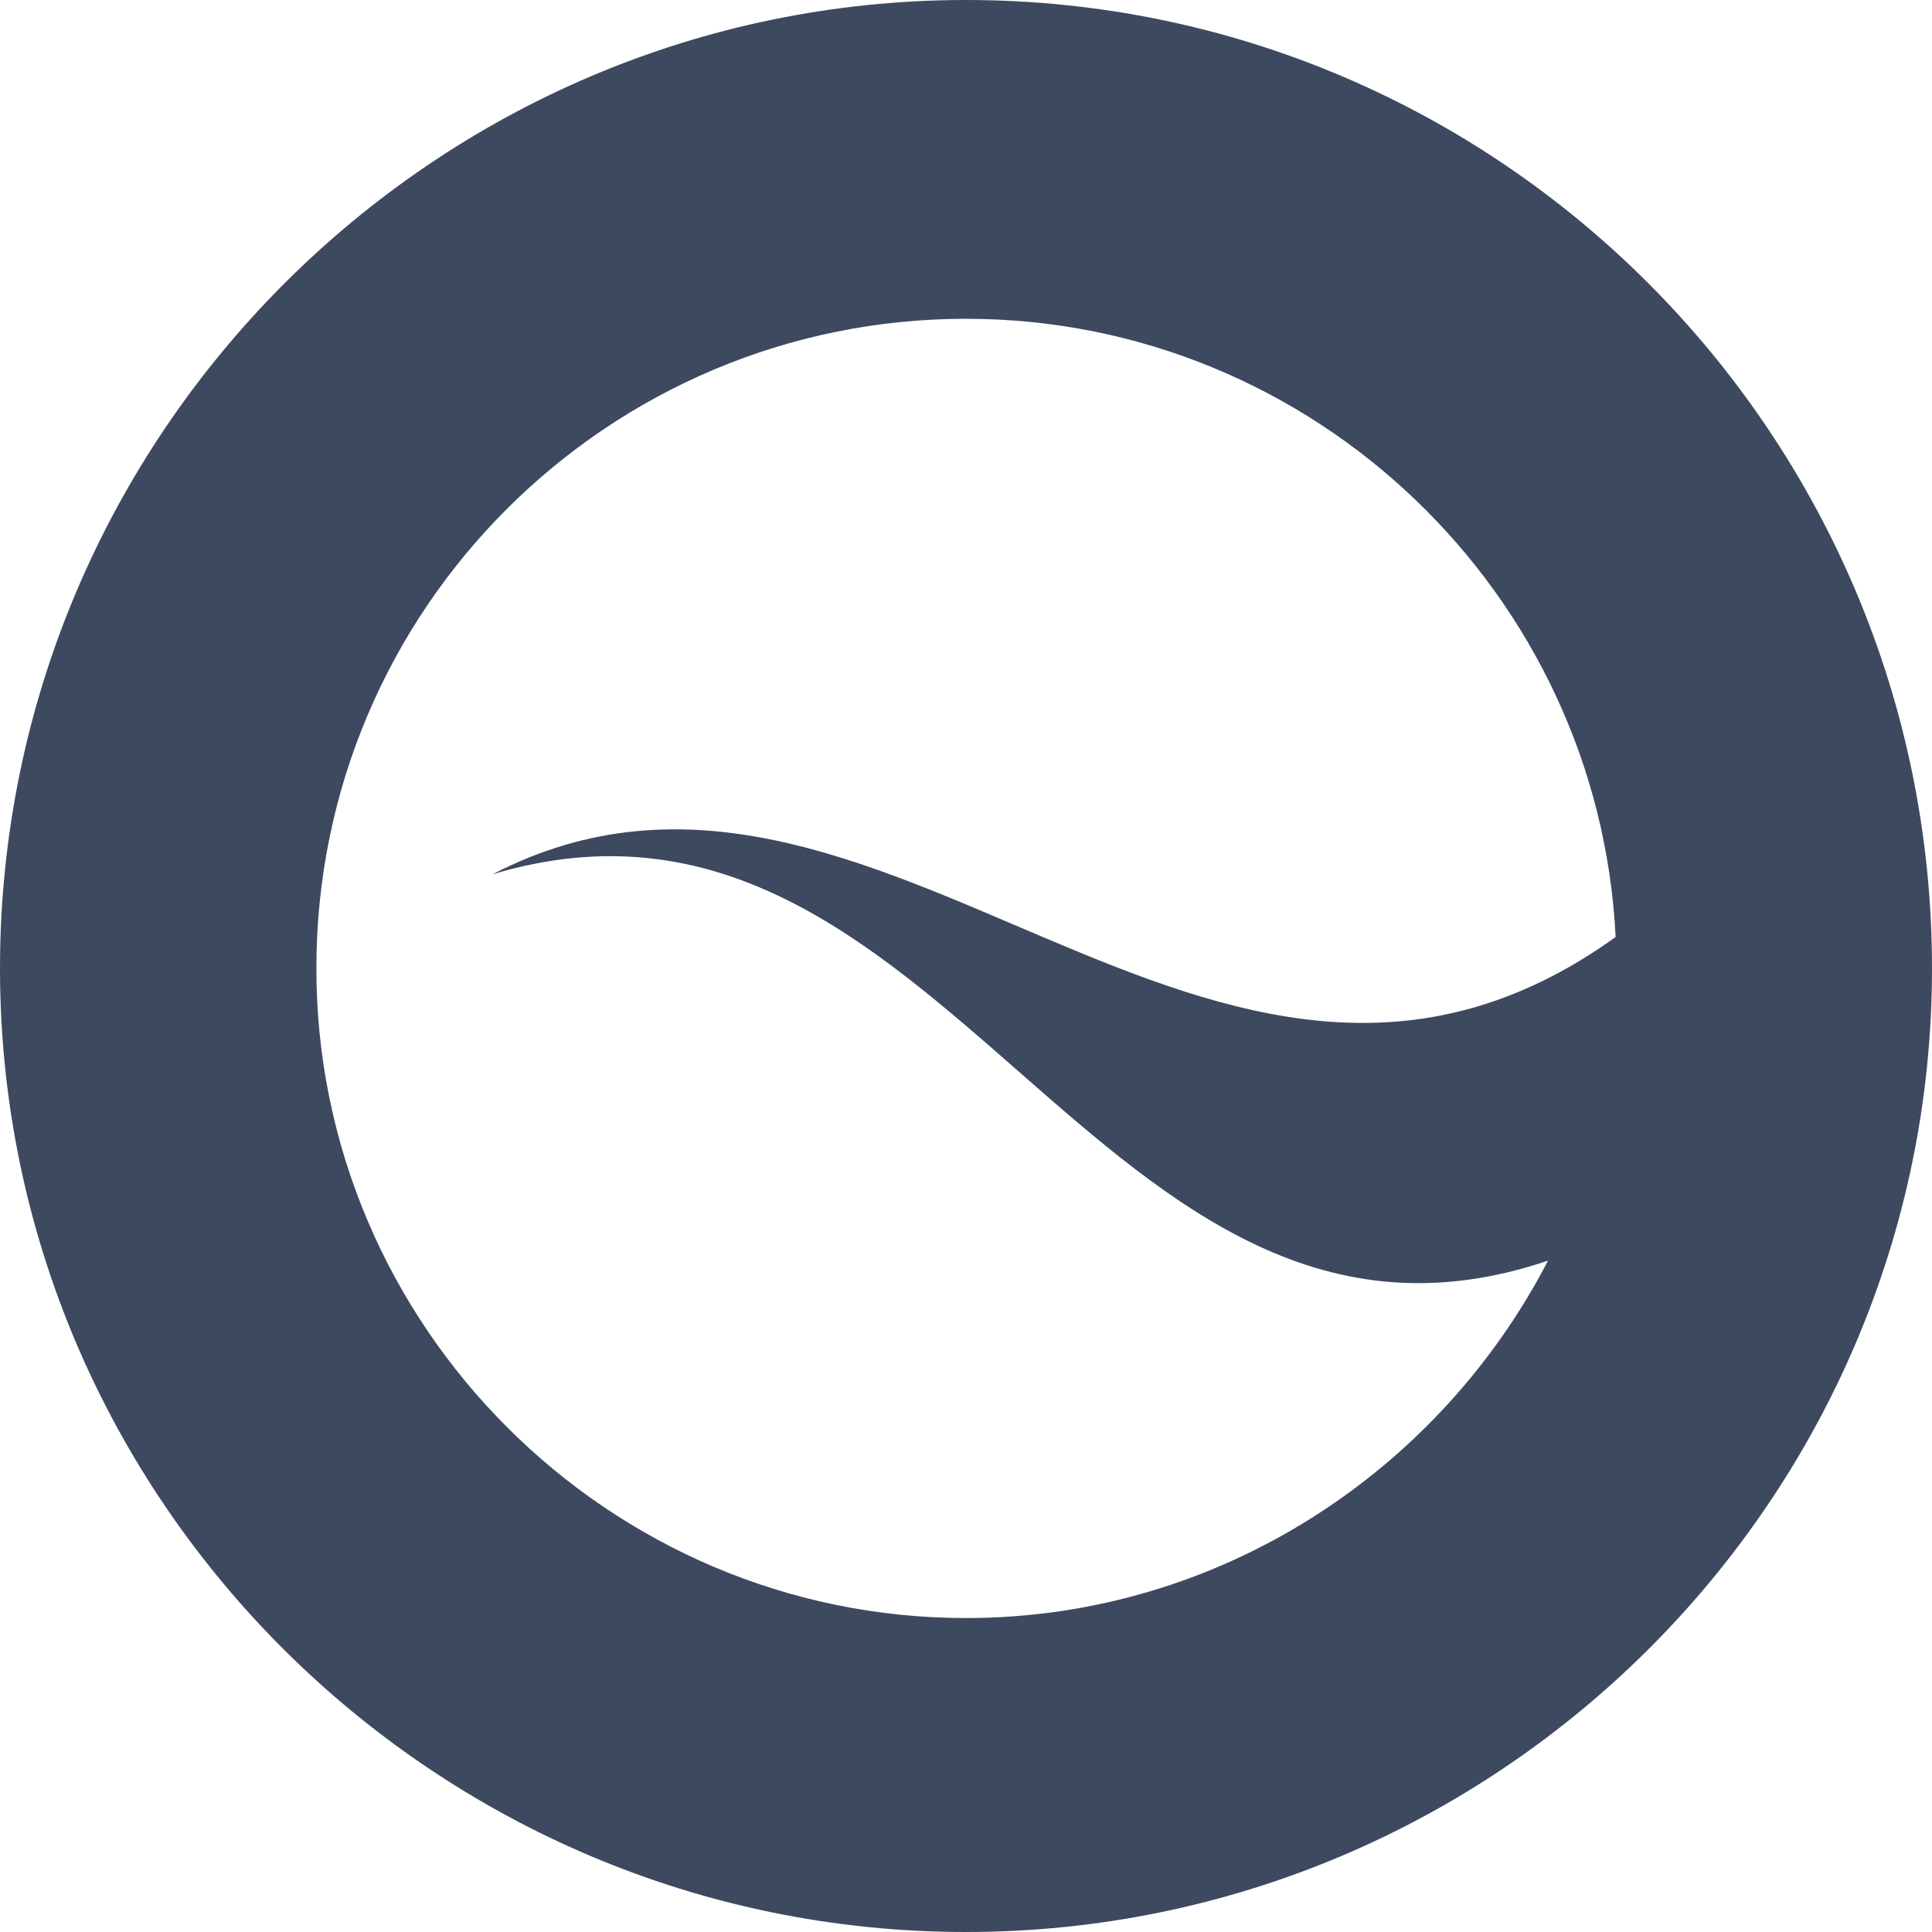
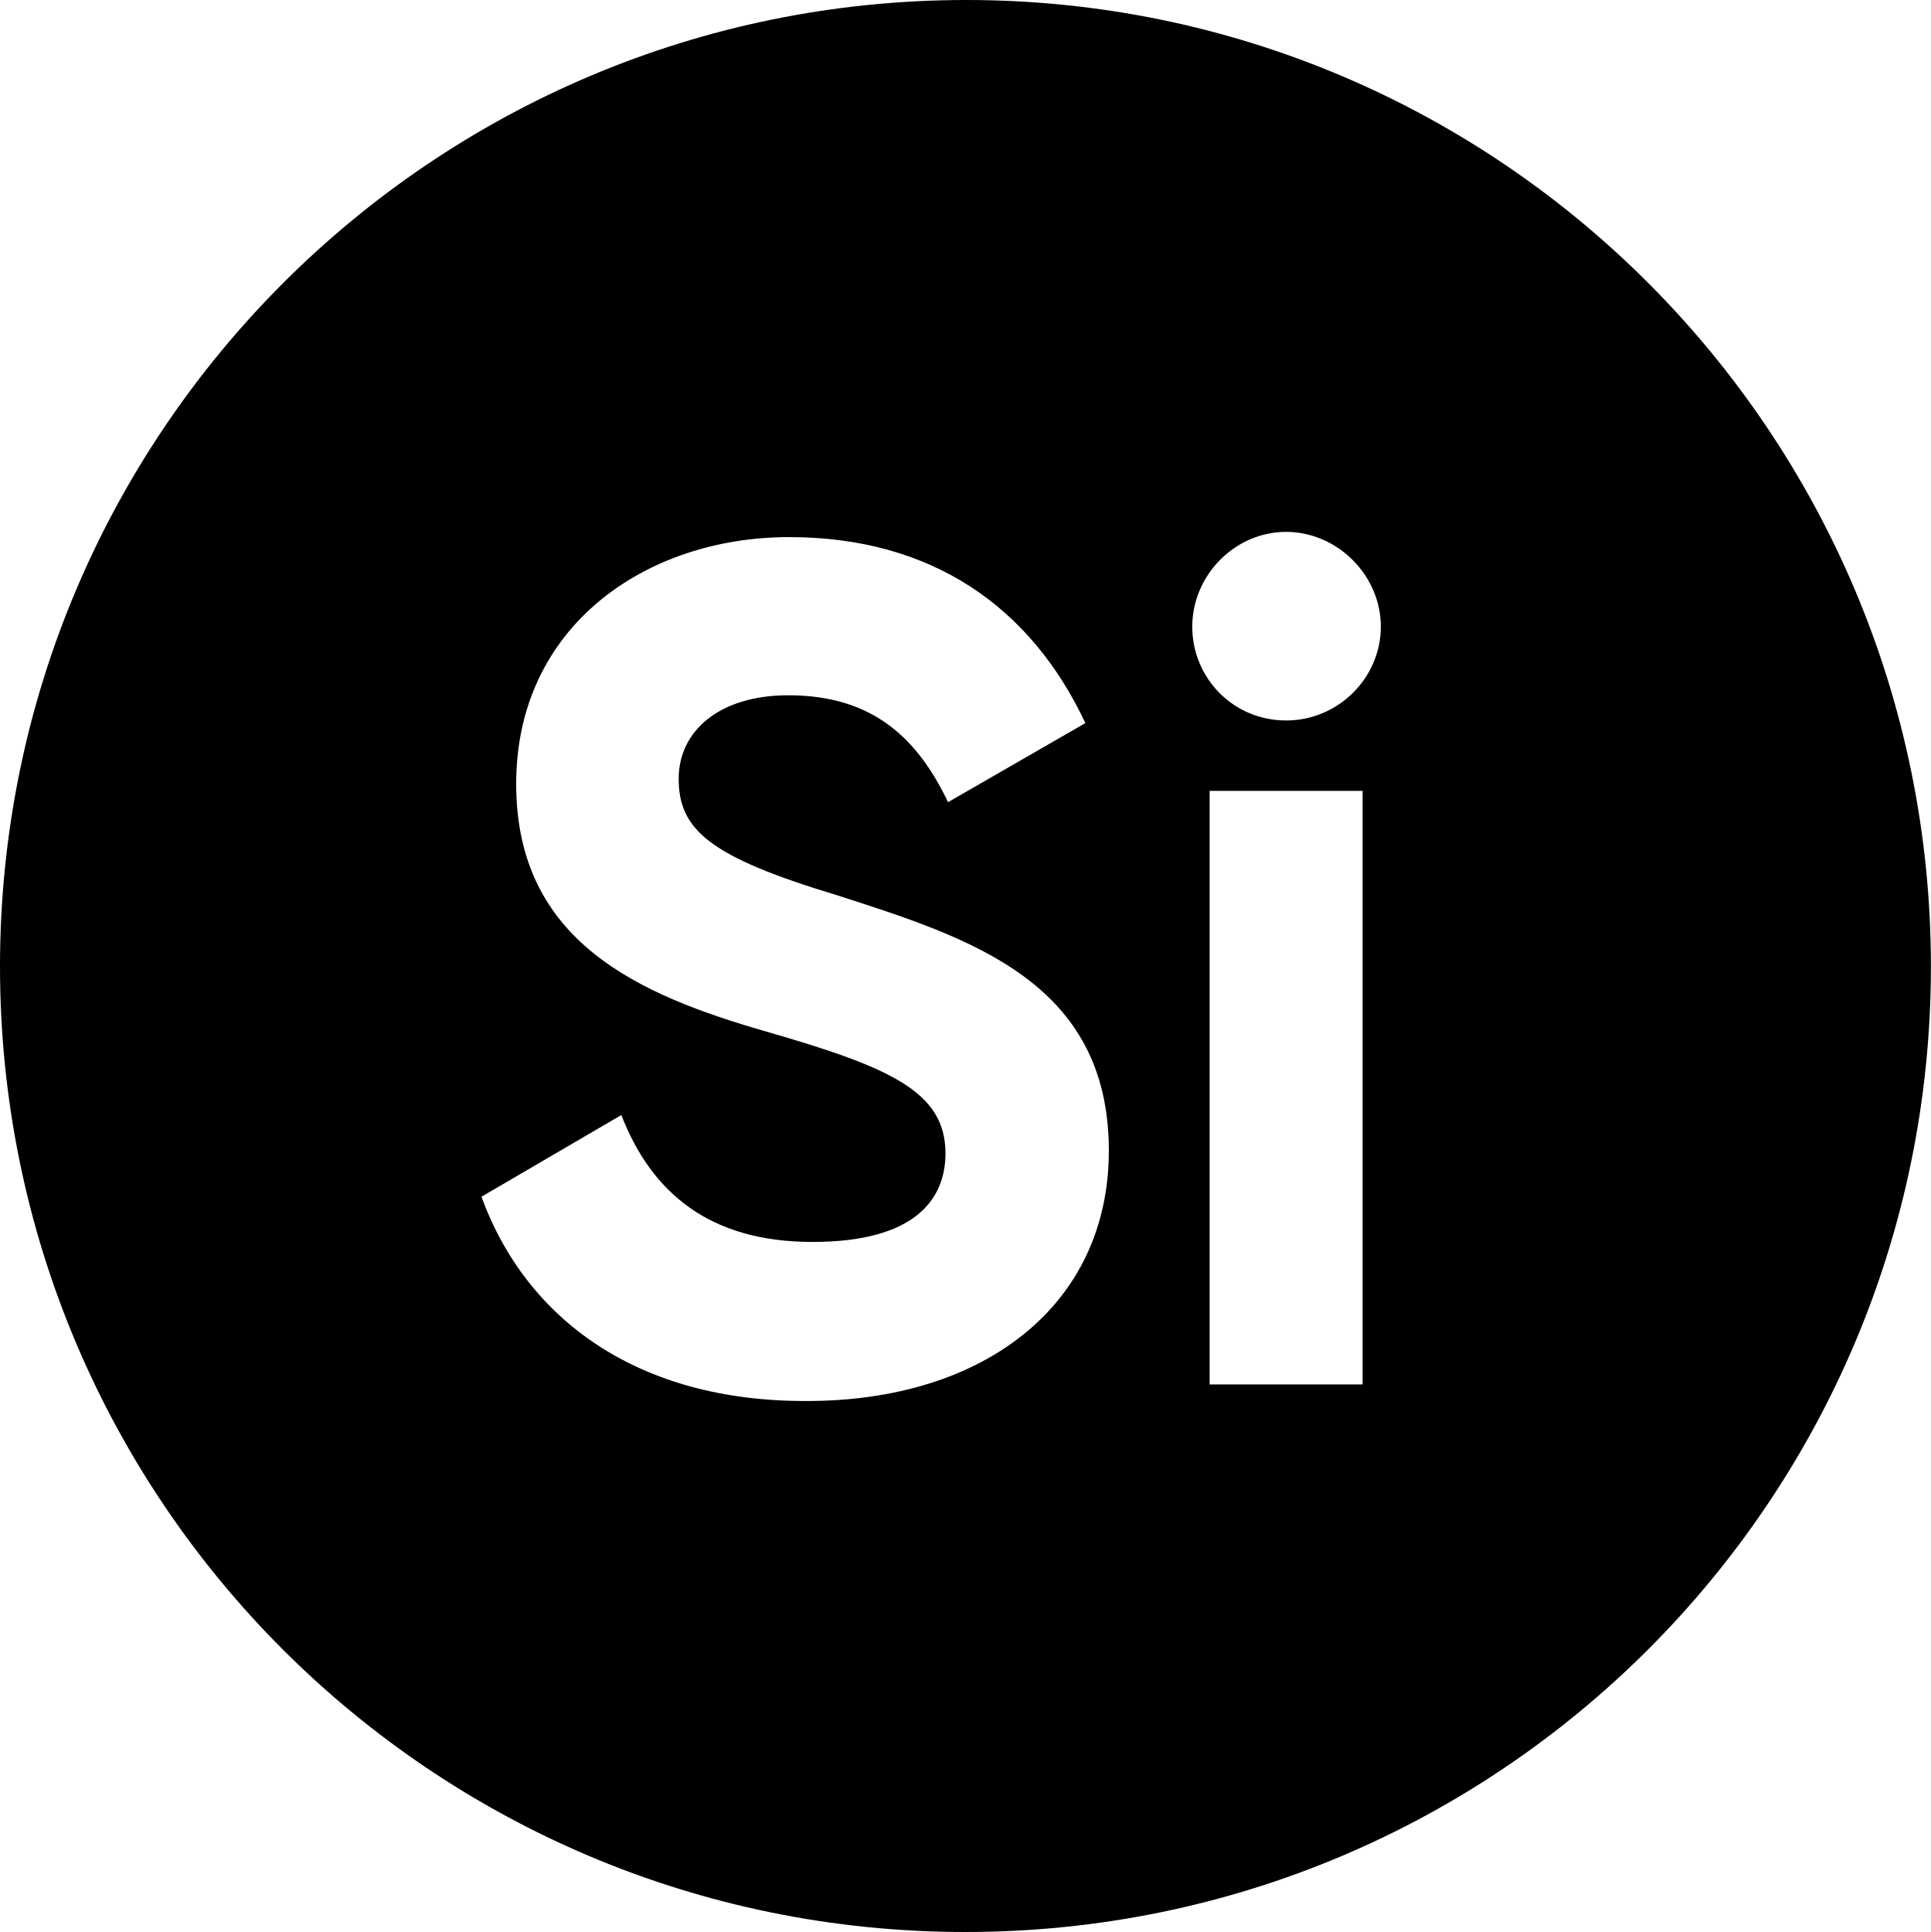
- <svg xmlns="http://www.w3.org/2000/svg" height="28px" width="28px" viewBox="0 0 80 80">
-   <path d="M40 0C18 0 0 18 0 40.1 0 62.1 18 80 40 80 62 80 80 62.1 80 40.1 80 18 62.1 0 40 0Zm0 67C25.2 67 13.1 54.9 13.1 40.1 13.1 25.2 25.2 13.2 40 13.2c14.4 0 26.2 11.4 26.9 25.6-16.7 12-30.5-10.9-46.5-2.6 18.7-5.6 25.1 22.3 43.7 16C59.6 60.9 50.5 67 40 67Z" fill="#3d495f " />
+ <svg xmlns="http://www.w3.org/2000/svg" aria-label="Siteimprove" viewBox="0 0 222.2 222.3">
+   <path d="M111.2,0C49.8,0,0,49.8,0,111.2s49.7,111.1,111.1,111.1,111.1-49.7,111.1-111.1S172.5,0,111.2,0Zm-18.3,161.2c-19.4,.1-32.3-9.3-37.5-23.5h0l16.1-9.4c3.5,9,10.2,14.6,22,14.6s15.3-4.9,15.3-10.2c0-7.1-6.4-9.9-20.6-14-14.6-4.2-28.8-10.3-28.8-28.5s15-28.4,31.4-28.4,27.8,8,34.1,21.4l-15.8,9.1c-3.5-7.3-8.6-12.3-18.4-12.3-7.9,0-12.6,4.1-12.6,9.6,0,5.9,3.6,9,18.2,13.4,15.2,4.9,31.3,9.9,31.3,29.4,0,17.8-14.4,28.8-34.7,28.8Zm63.9-1.9h-17.6V91h17.6v68.3Zm-8.8-76.4c-6.1,0-10.8-4.9-10.8-10.8s4.9-10.9,10.8-10.9,10.9,5,10.9,10.9-4.9,10.8-10.9,10.8Z" />
</svg>
